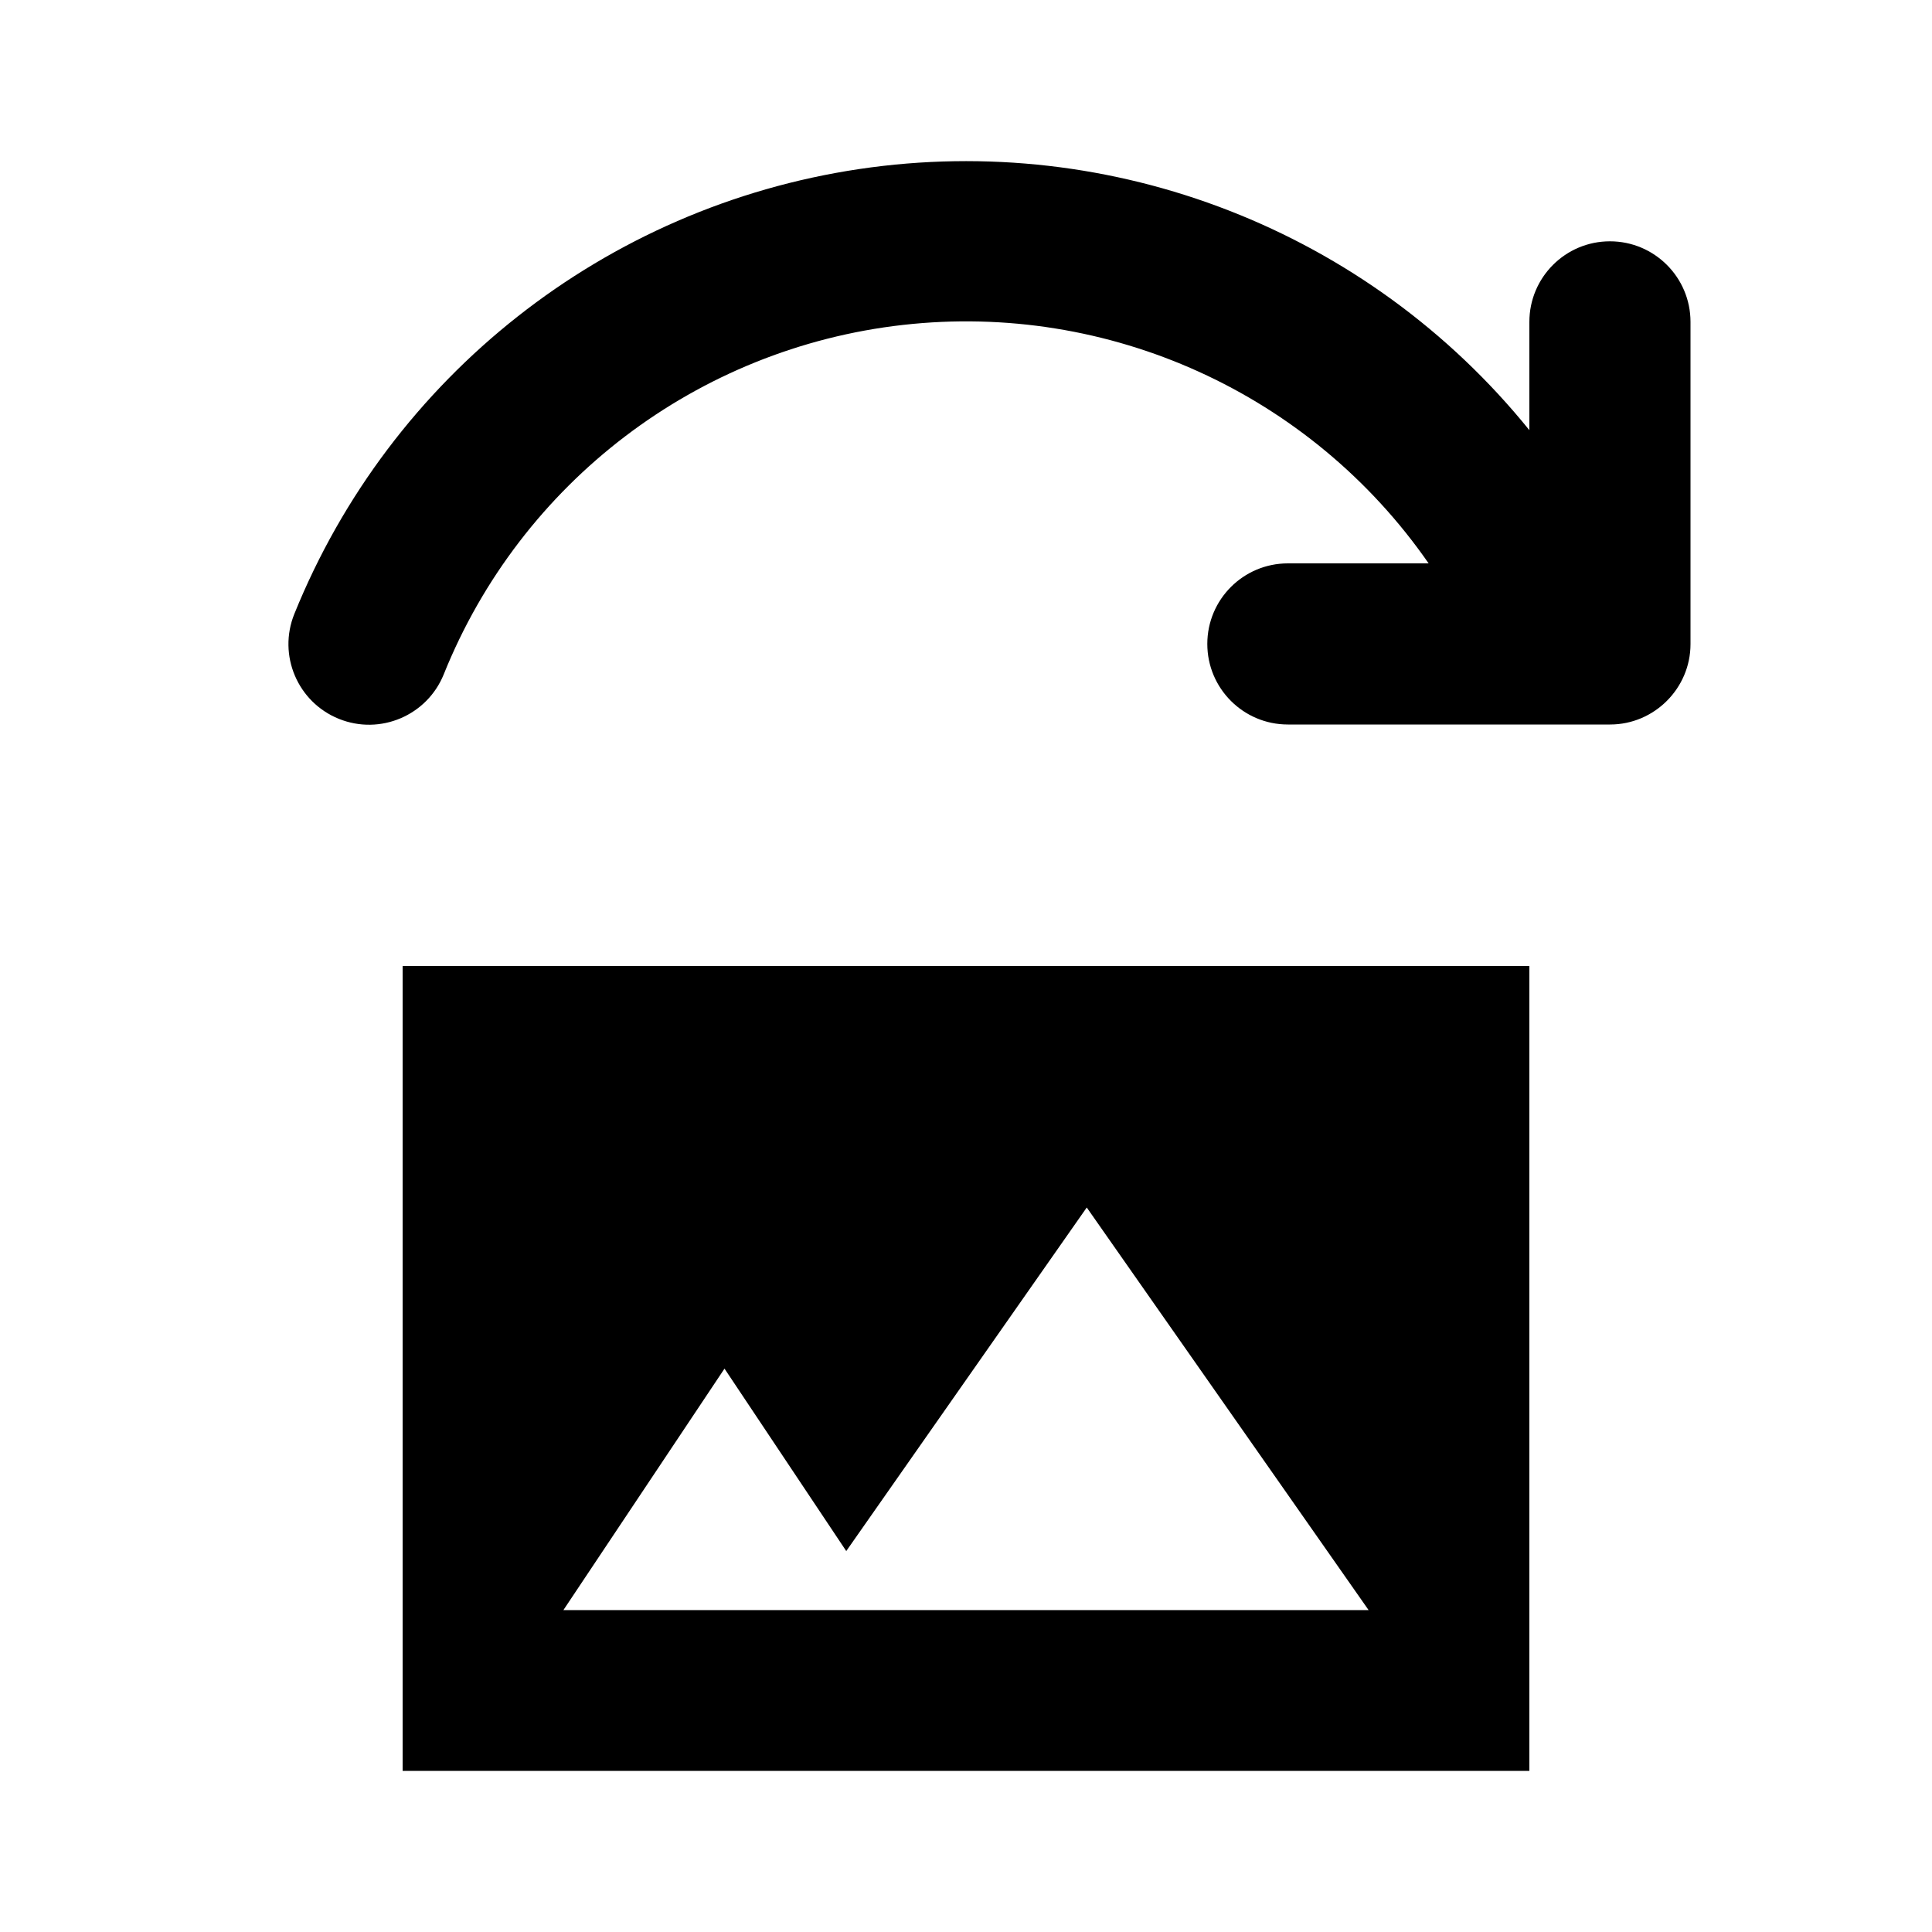
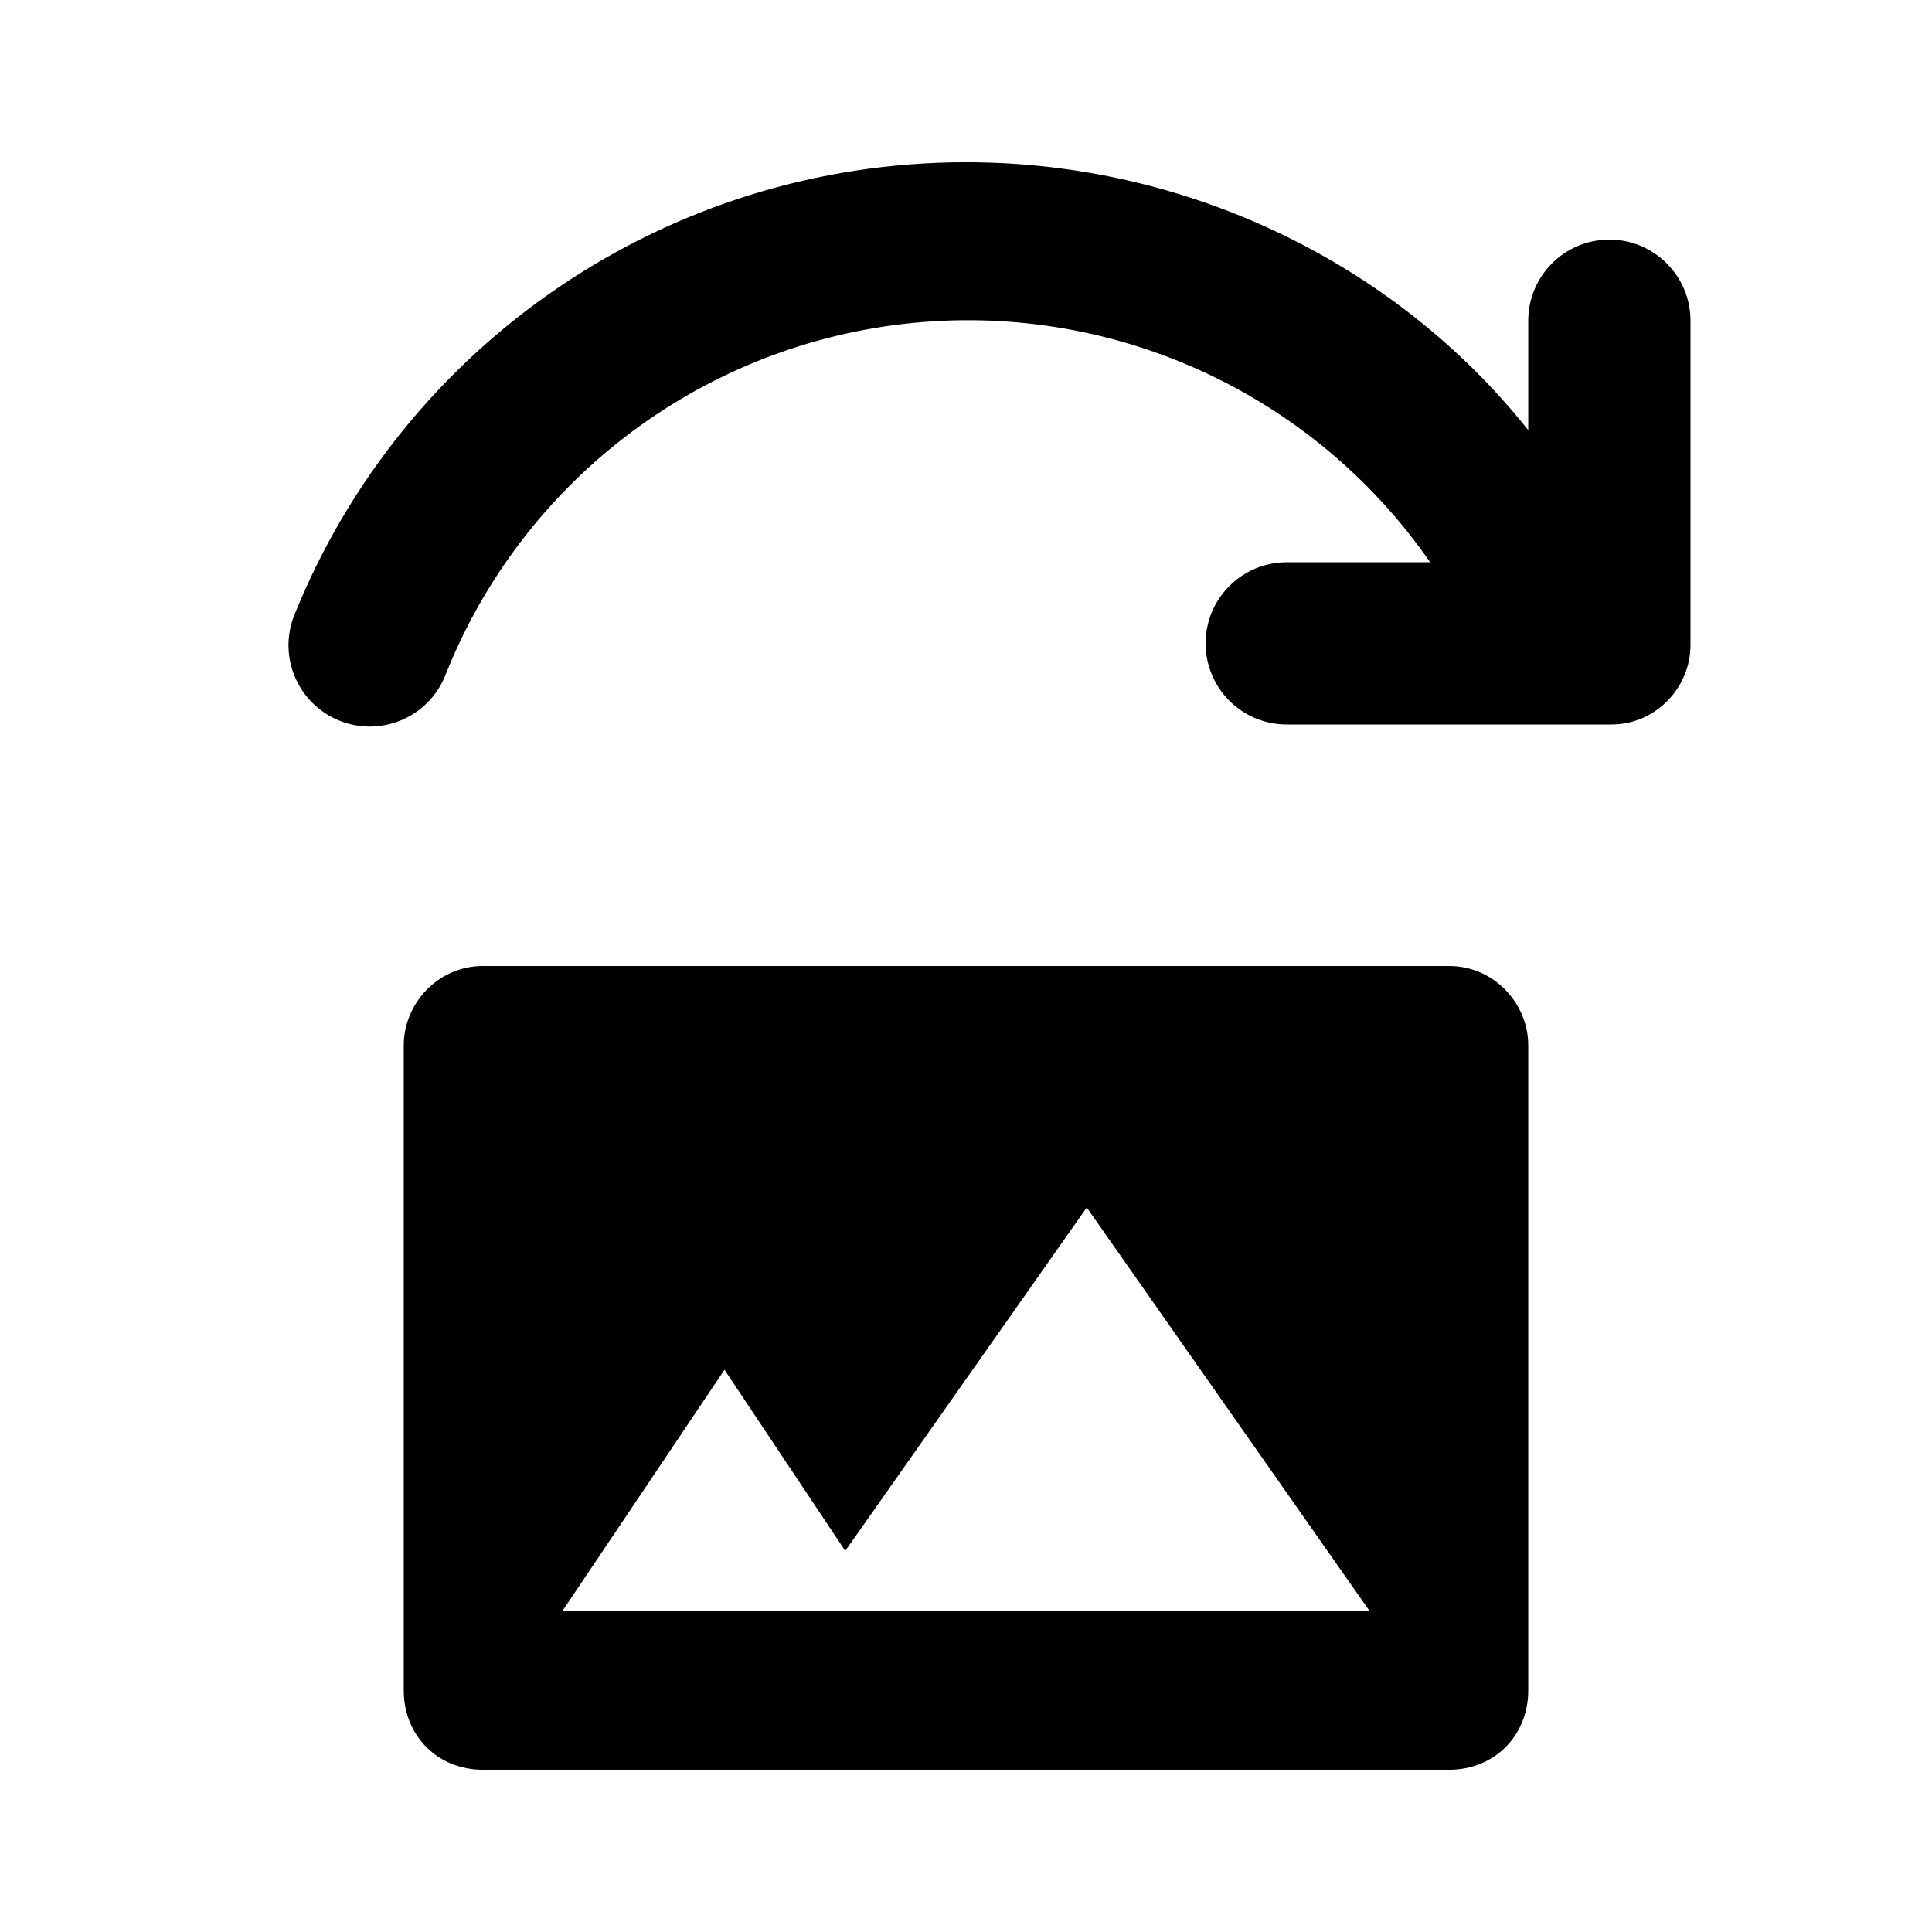
<svg xmlns="http://www.w3.org/2000/svg" viewBox="0 0 512 512">
-   <path d="M378.6 149.3a149.2 149.2 0 0 0-261 29.4 21.3 21.3 0 1 1-39.6-16A192 192 0 0 1 405.3 114V85.3a21.3 21.3 0 0 1 42.7 0v85.4c0 11.7-9.6 21.3-21.3 21.3h-85.4a21.3 21.3 0 0 1 0-42.7h37.3zM224.3 411.1L192 362.7l-42.7 64h213.4L288 320l-63.7 91zM106.7 256h298.6v213.3H106.7V256z" fill-rule="nonzero" />
+   <path fill-rule="nonzero" d="M384 256c12 0 21 10 21 21v171c0 12-9 21-21 21H128c-12 0-21-9-21-21V277c0-11 9-21 21-21h256zm-96 64l-64 91-32-48-43 64h214l-75-107zM256 43c59 0 114 27 149 71V85a21 21 0 0 1 43 0v86c0 11-9 21-21 21h-86a21 21 0 0 1 0-43h38a149 149 0 0 0-261 30 21 21 0 1 1-40-16c29-72 99-120 178-120z" />
</svg>
